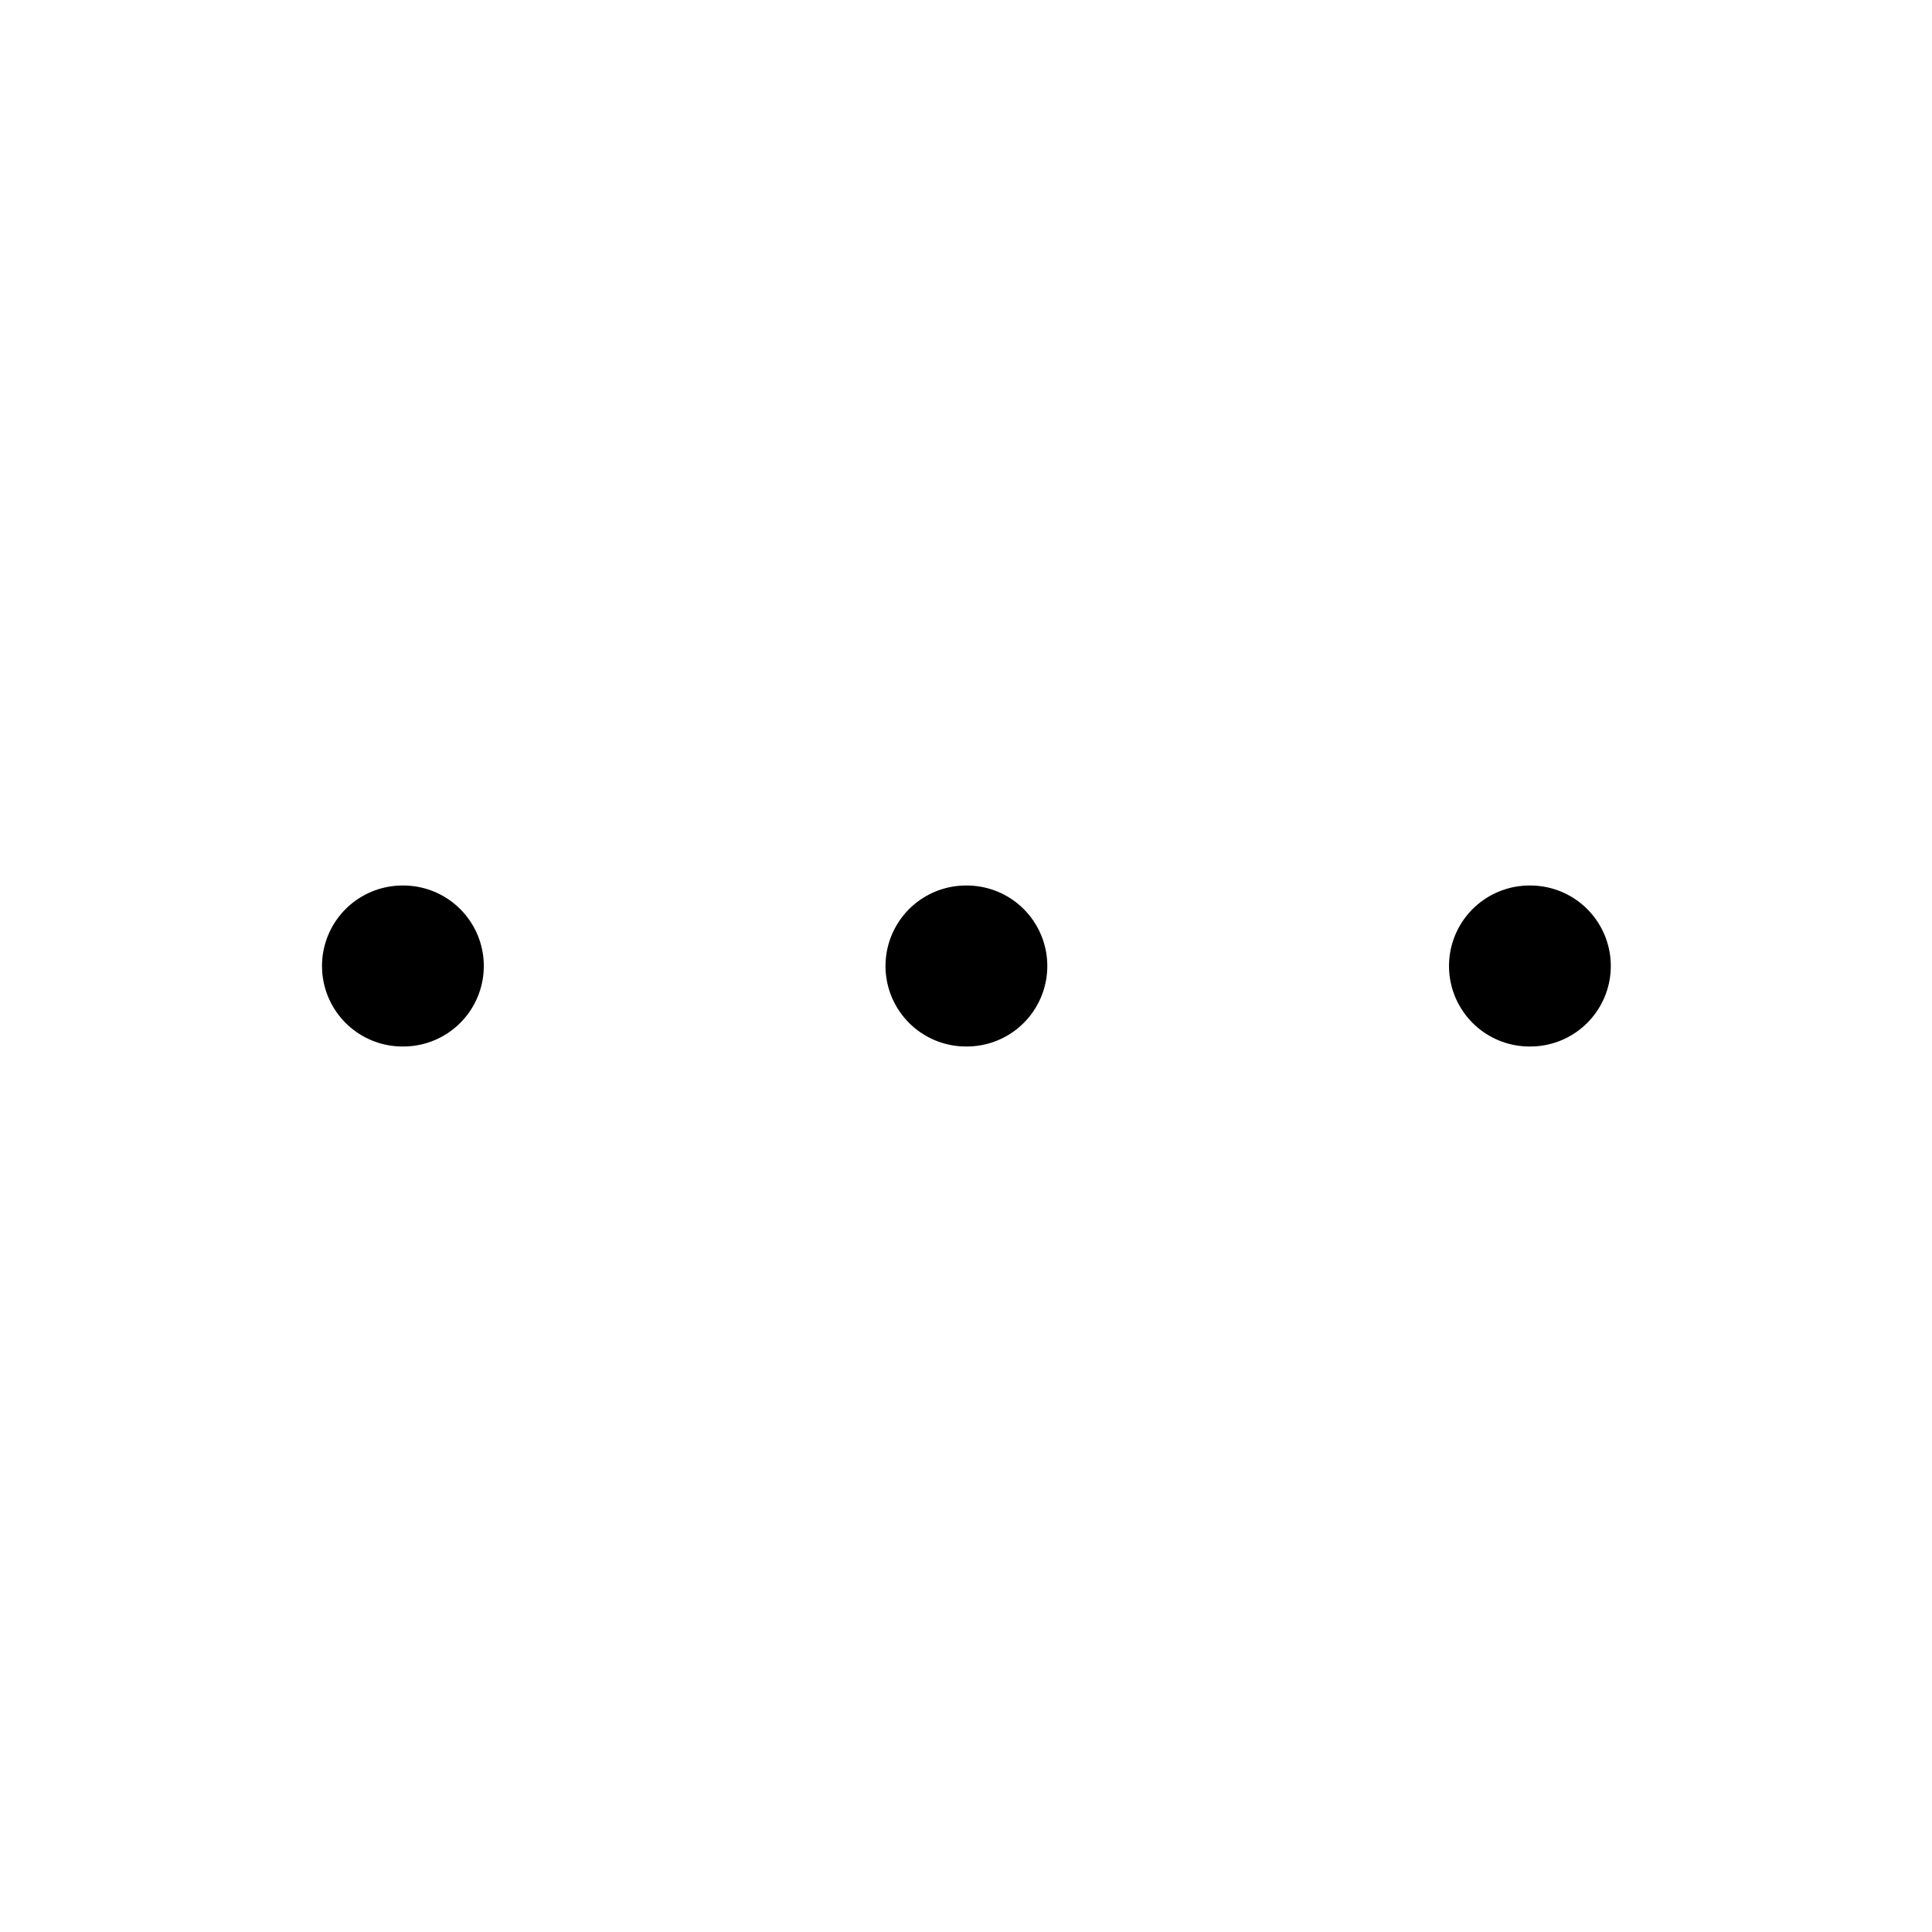
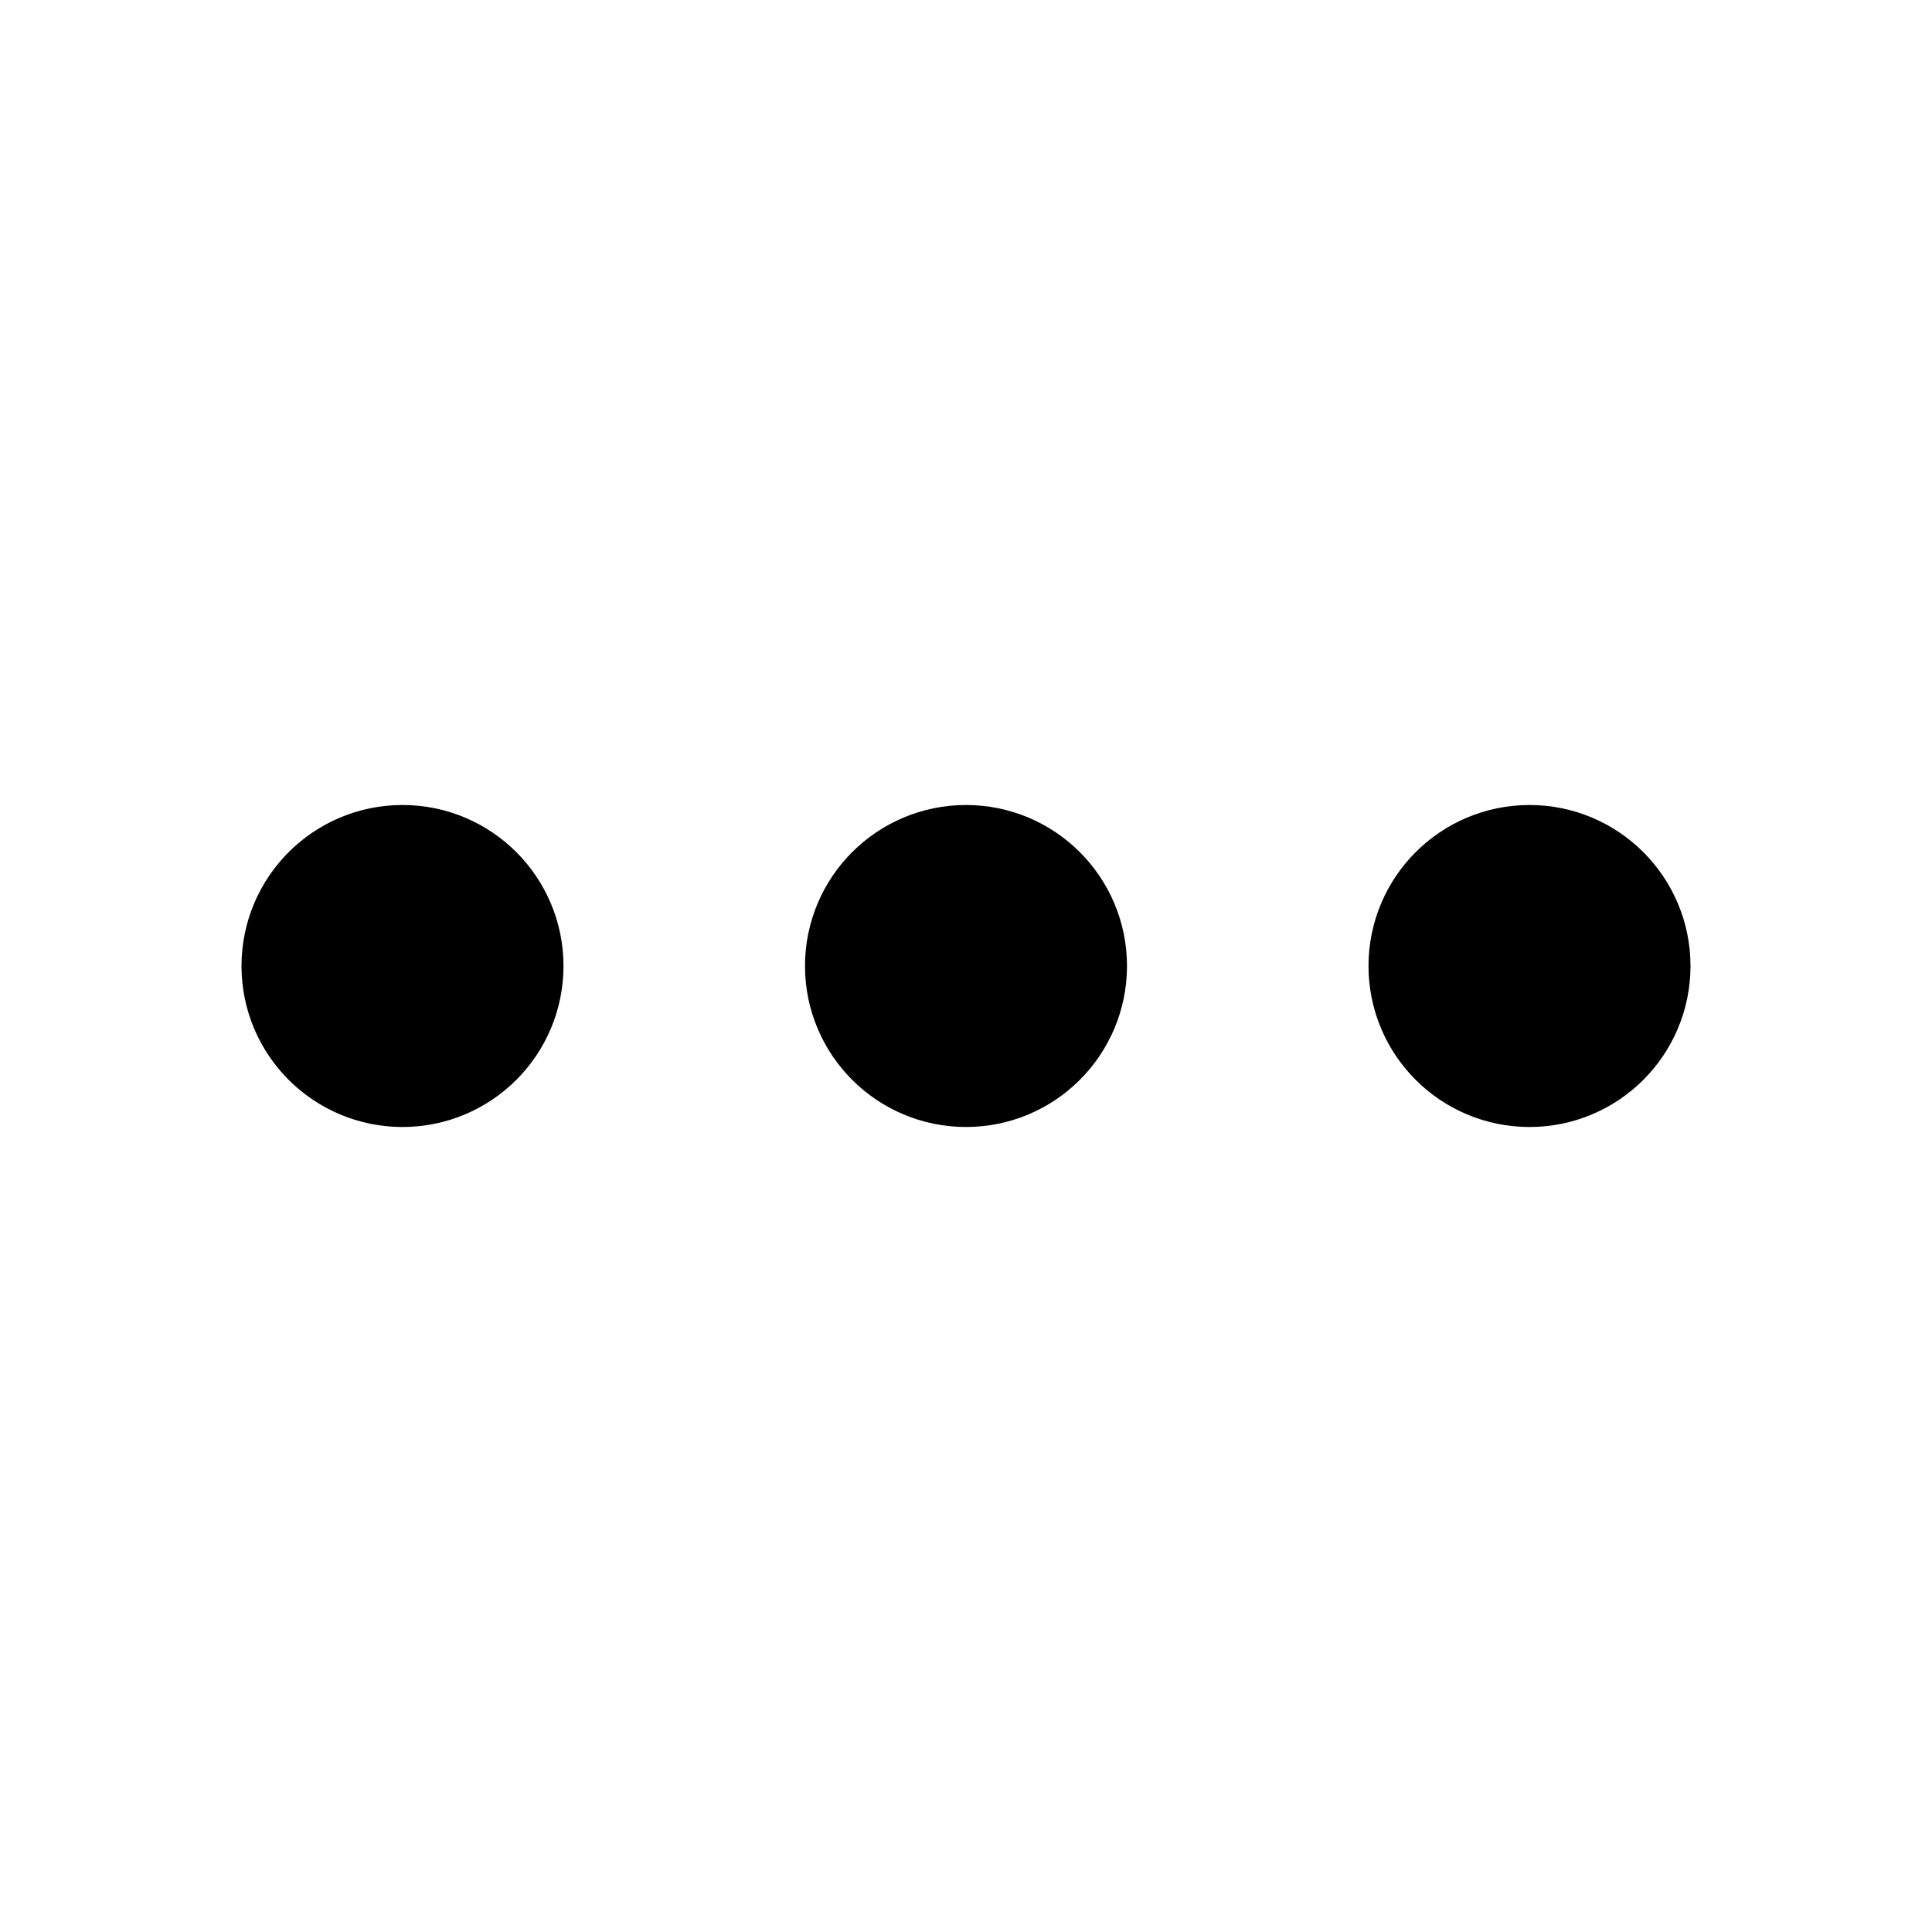
<svg xmlns="http://www.w3.org/2000/svg" width="24" height="24" viewBox="0 0 24 24" fill="none" stroke="currentColor" stroke-width="2" stroke-linecap="round" stroke-linejoin="round">
-   <path d="M5 12h.01M12 12h.01M19 12h.01" />
+   <circle cx="12" cy="12" r="1" />
+   <circle cx="19" cy="12" r="1" />
+   <circle cx="5" cy="12" r="1" />
</svg>
